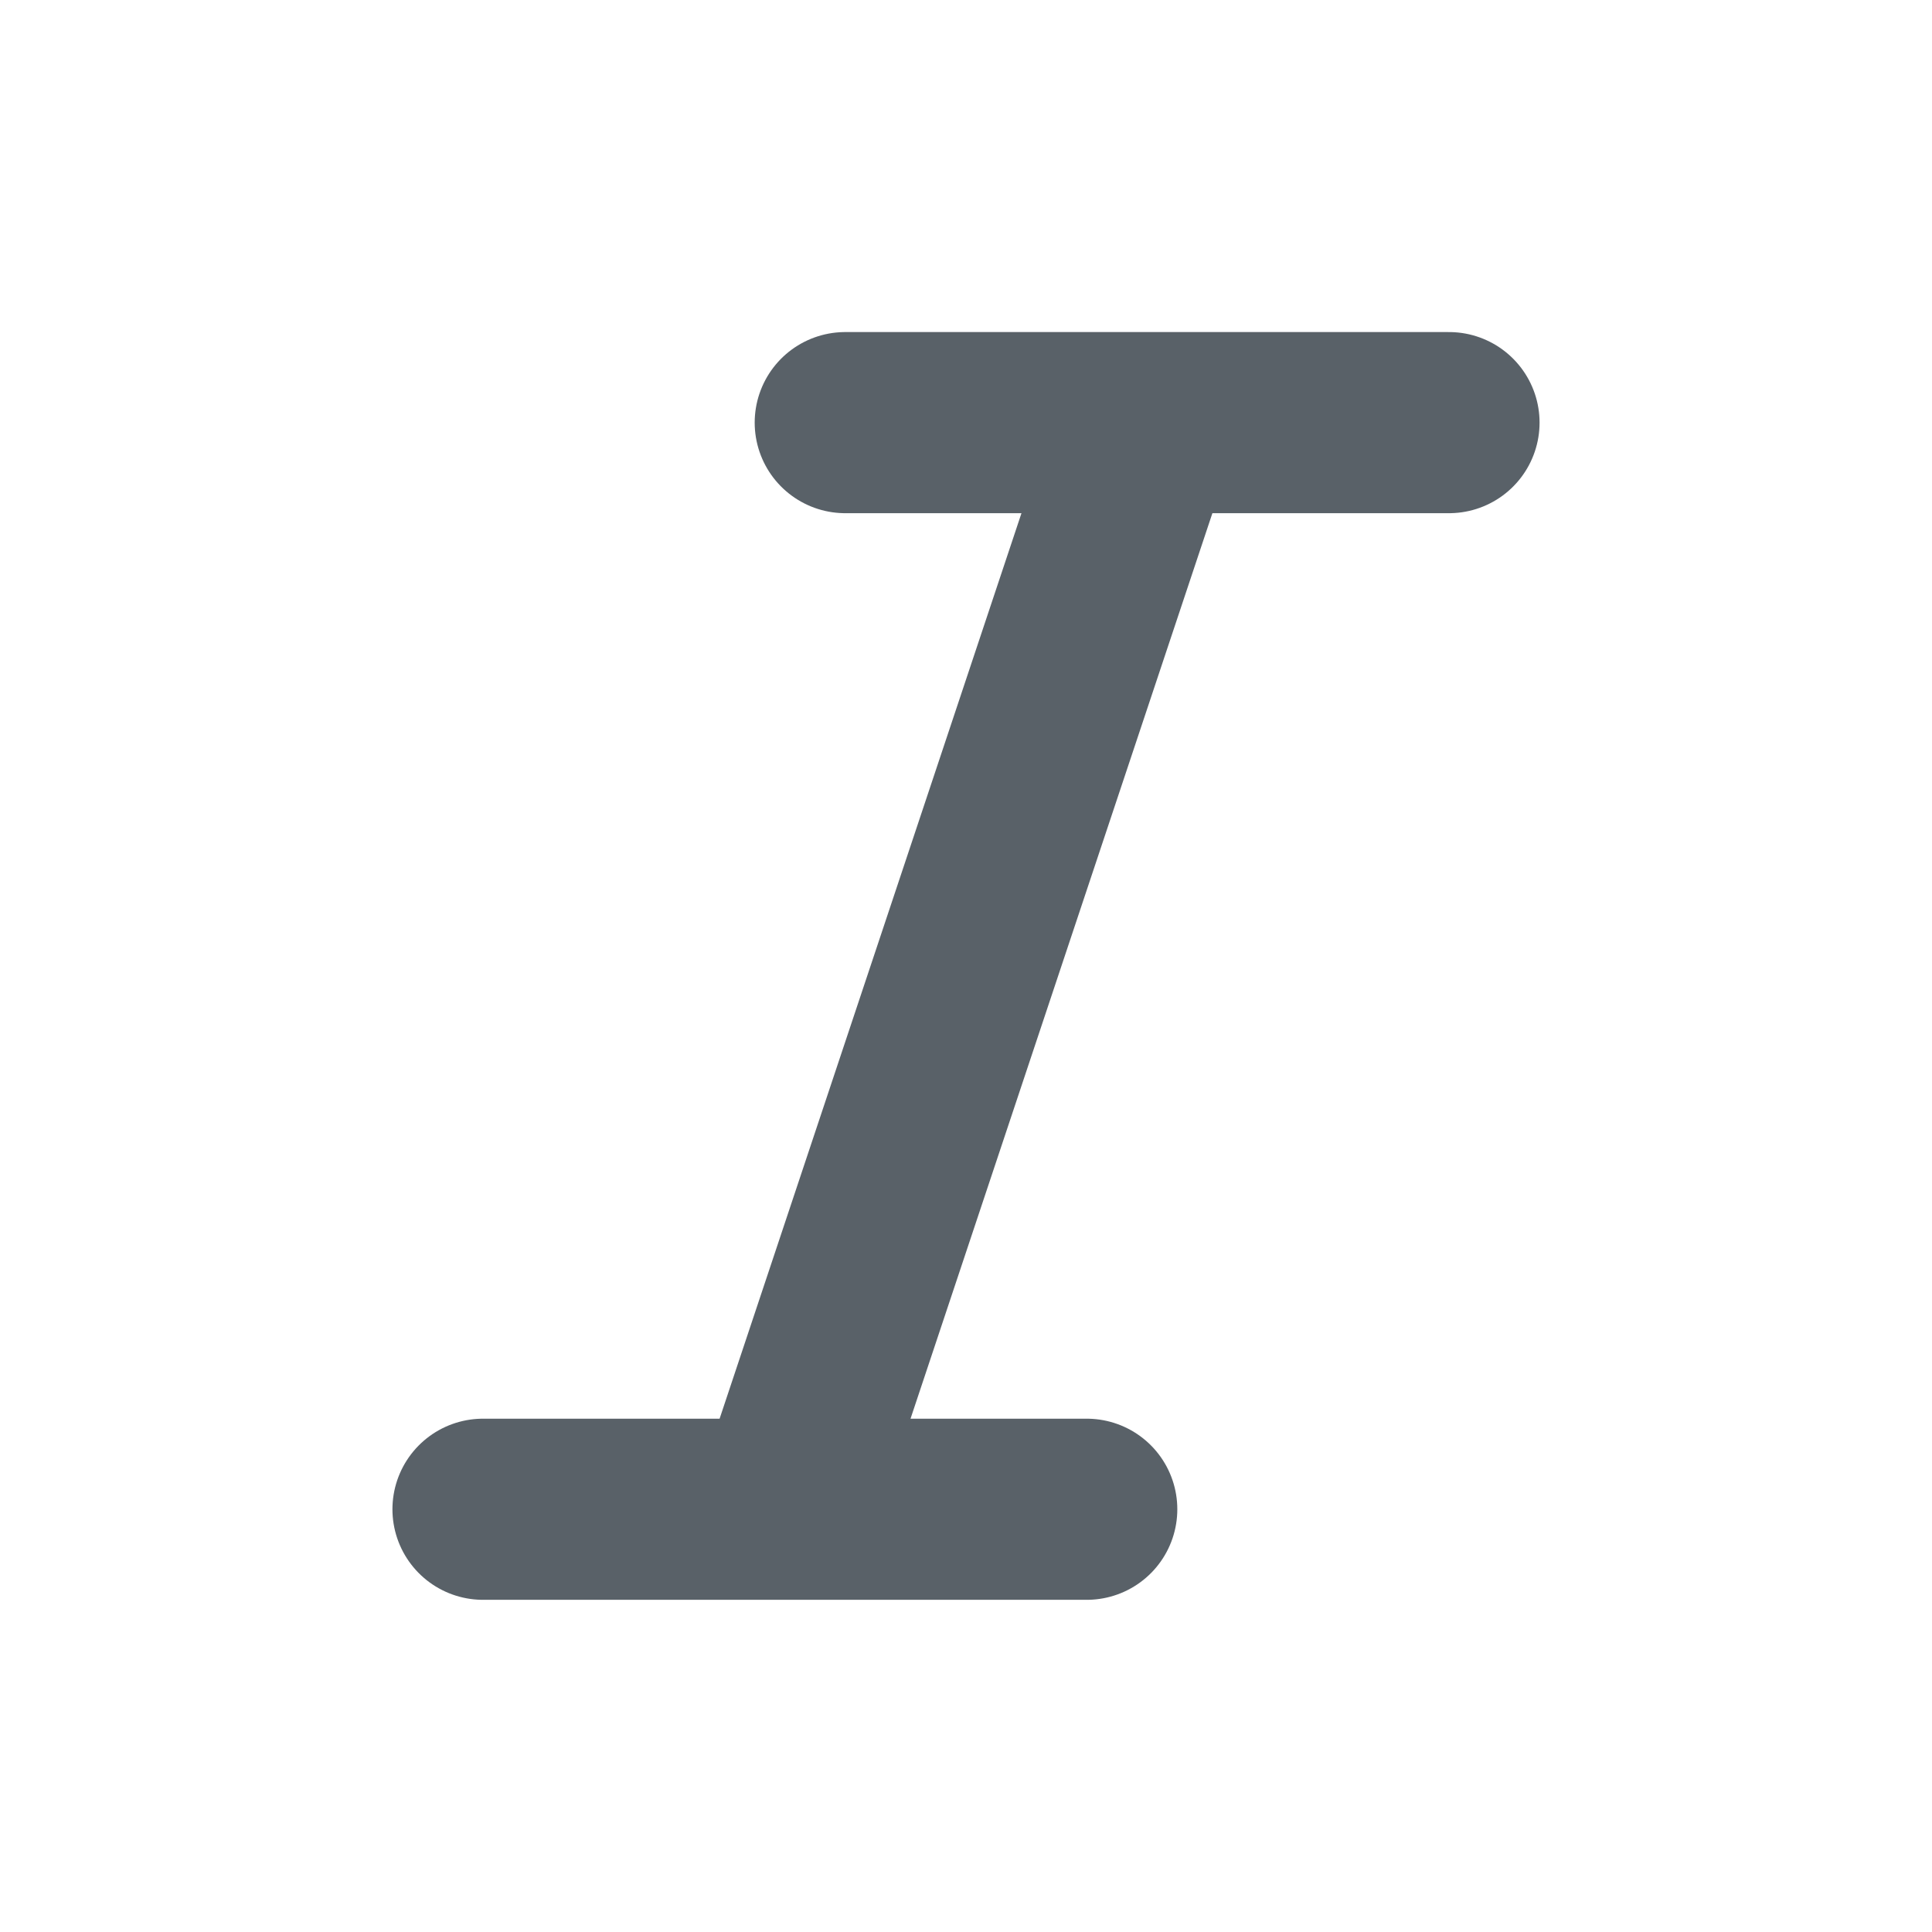
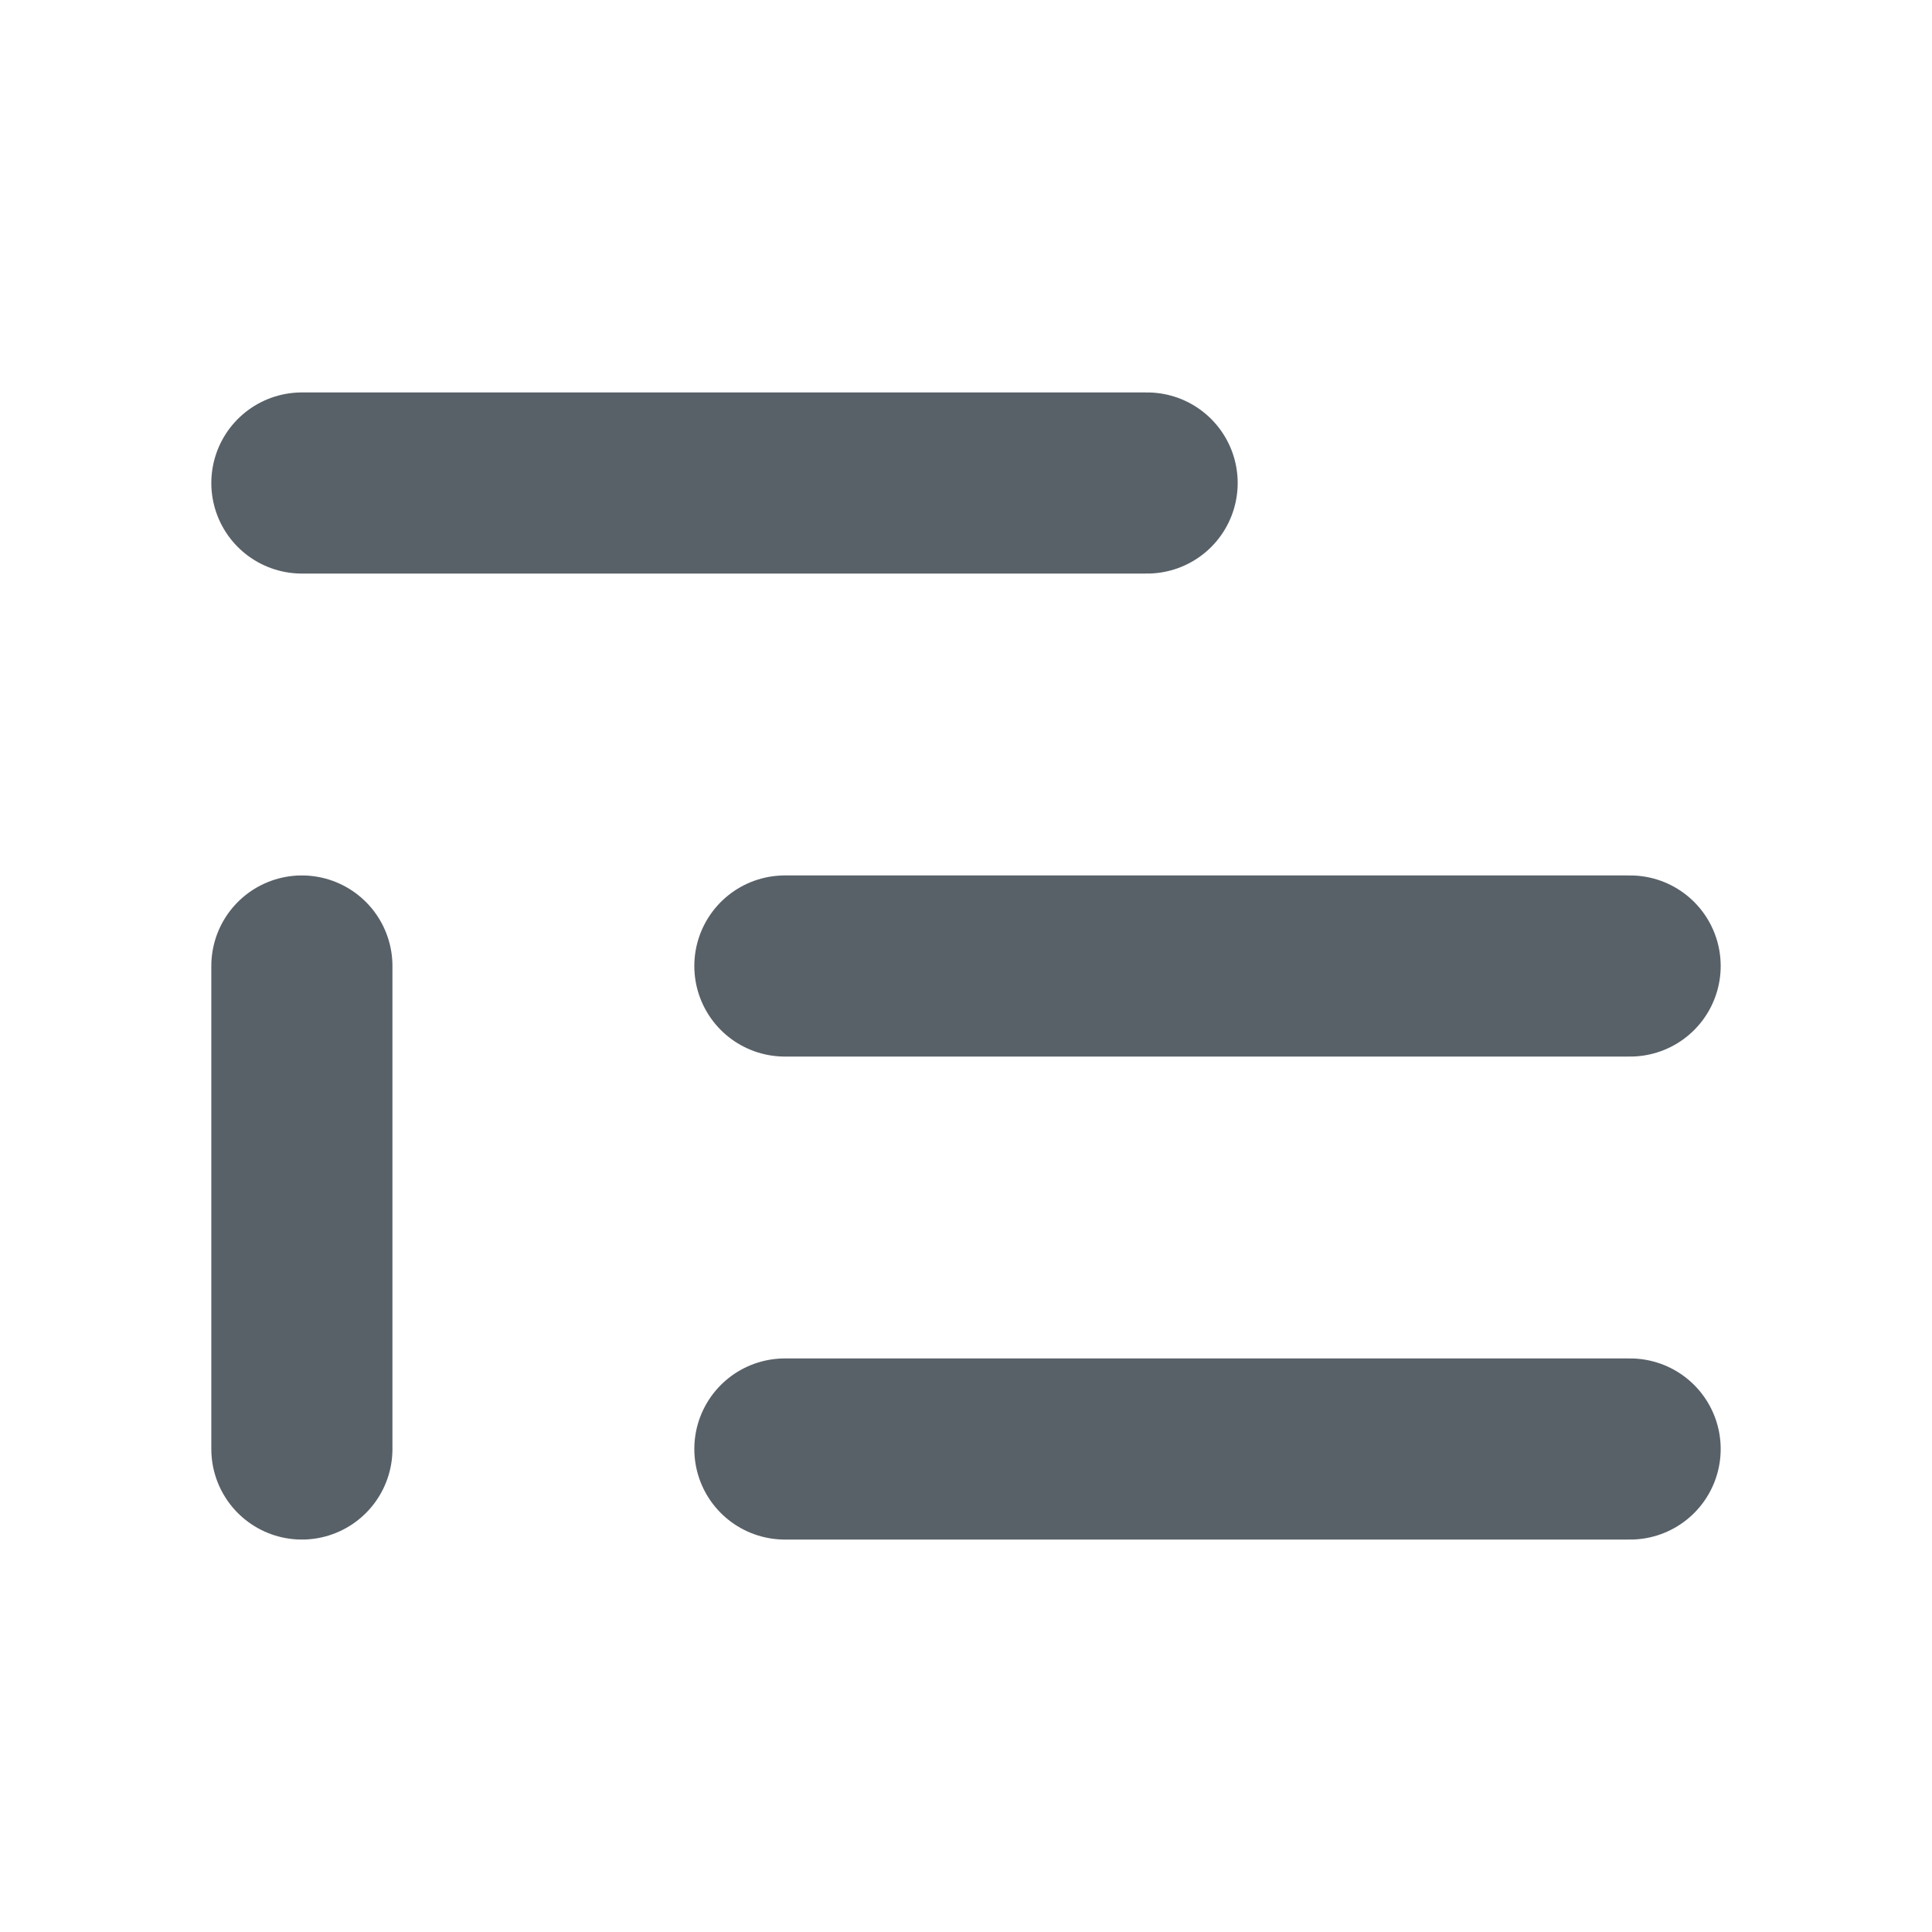
<svg xmlns="http://www.w3.org/2000/svg" width="16" height="16" viewBox="0 0 16 16" fill="none">
-   <path d="M9.5 3.5L6.5 12.499M4 12.499H9M7 3.5H12" stroke="#596168" stroke-width="1.5" stroke-linecap="round" stroke-linejoin="round" />
+   <path d="M6.5 8H13.5M2.5 4H9.5M2.5 8V12M6.5 12H13.5" stroke="#596168" stroke-width="1.5" stroke-linecap="round" stroke-linejoin="round" />
</svg>
